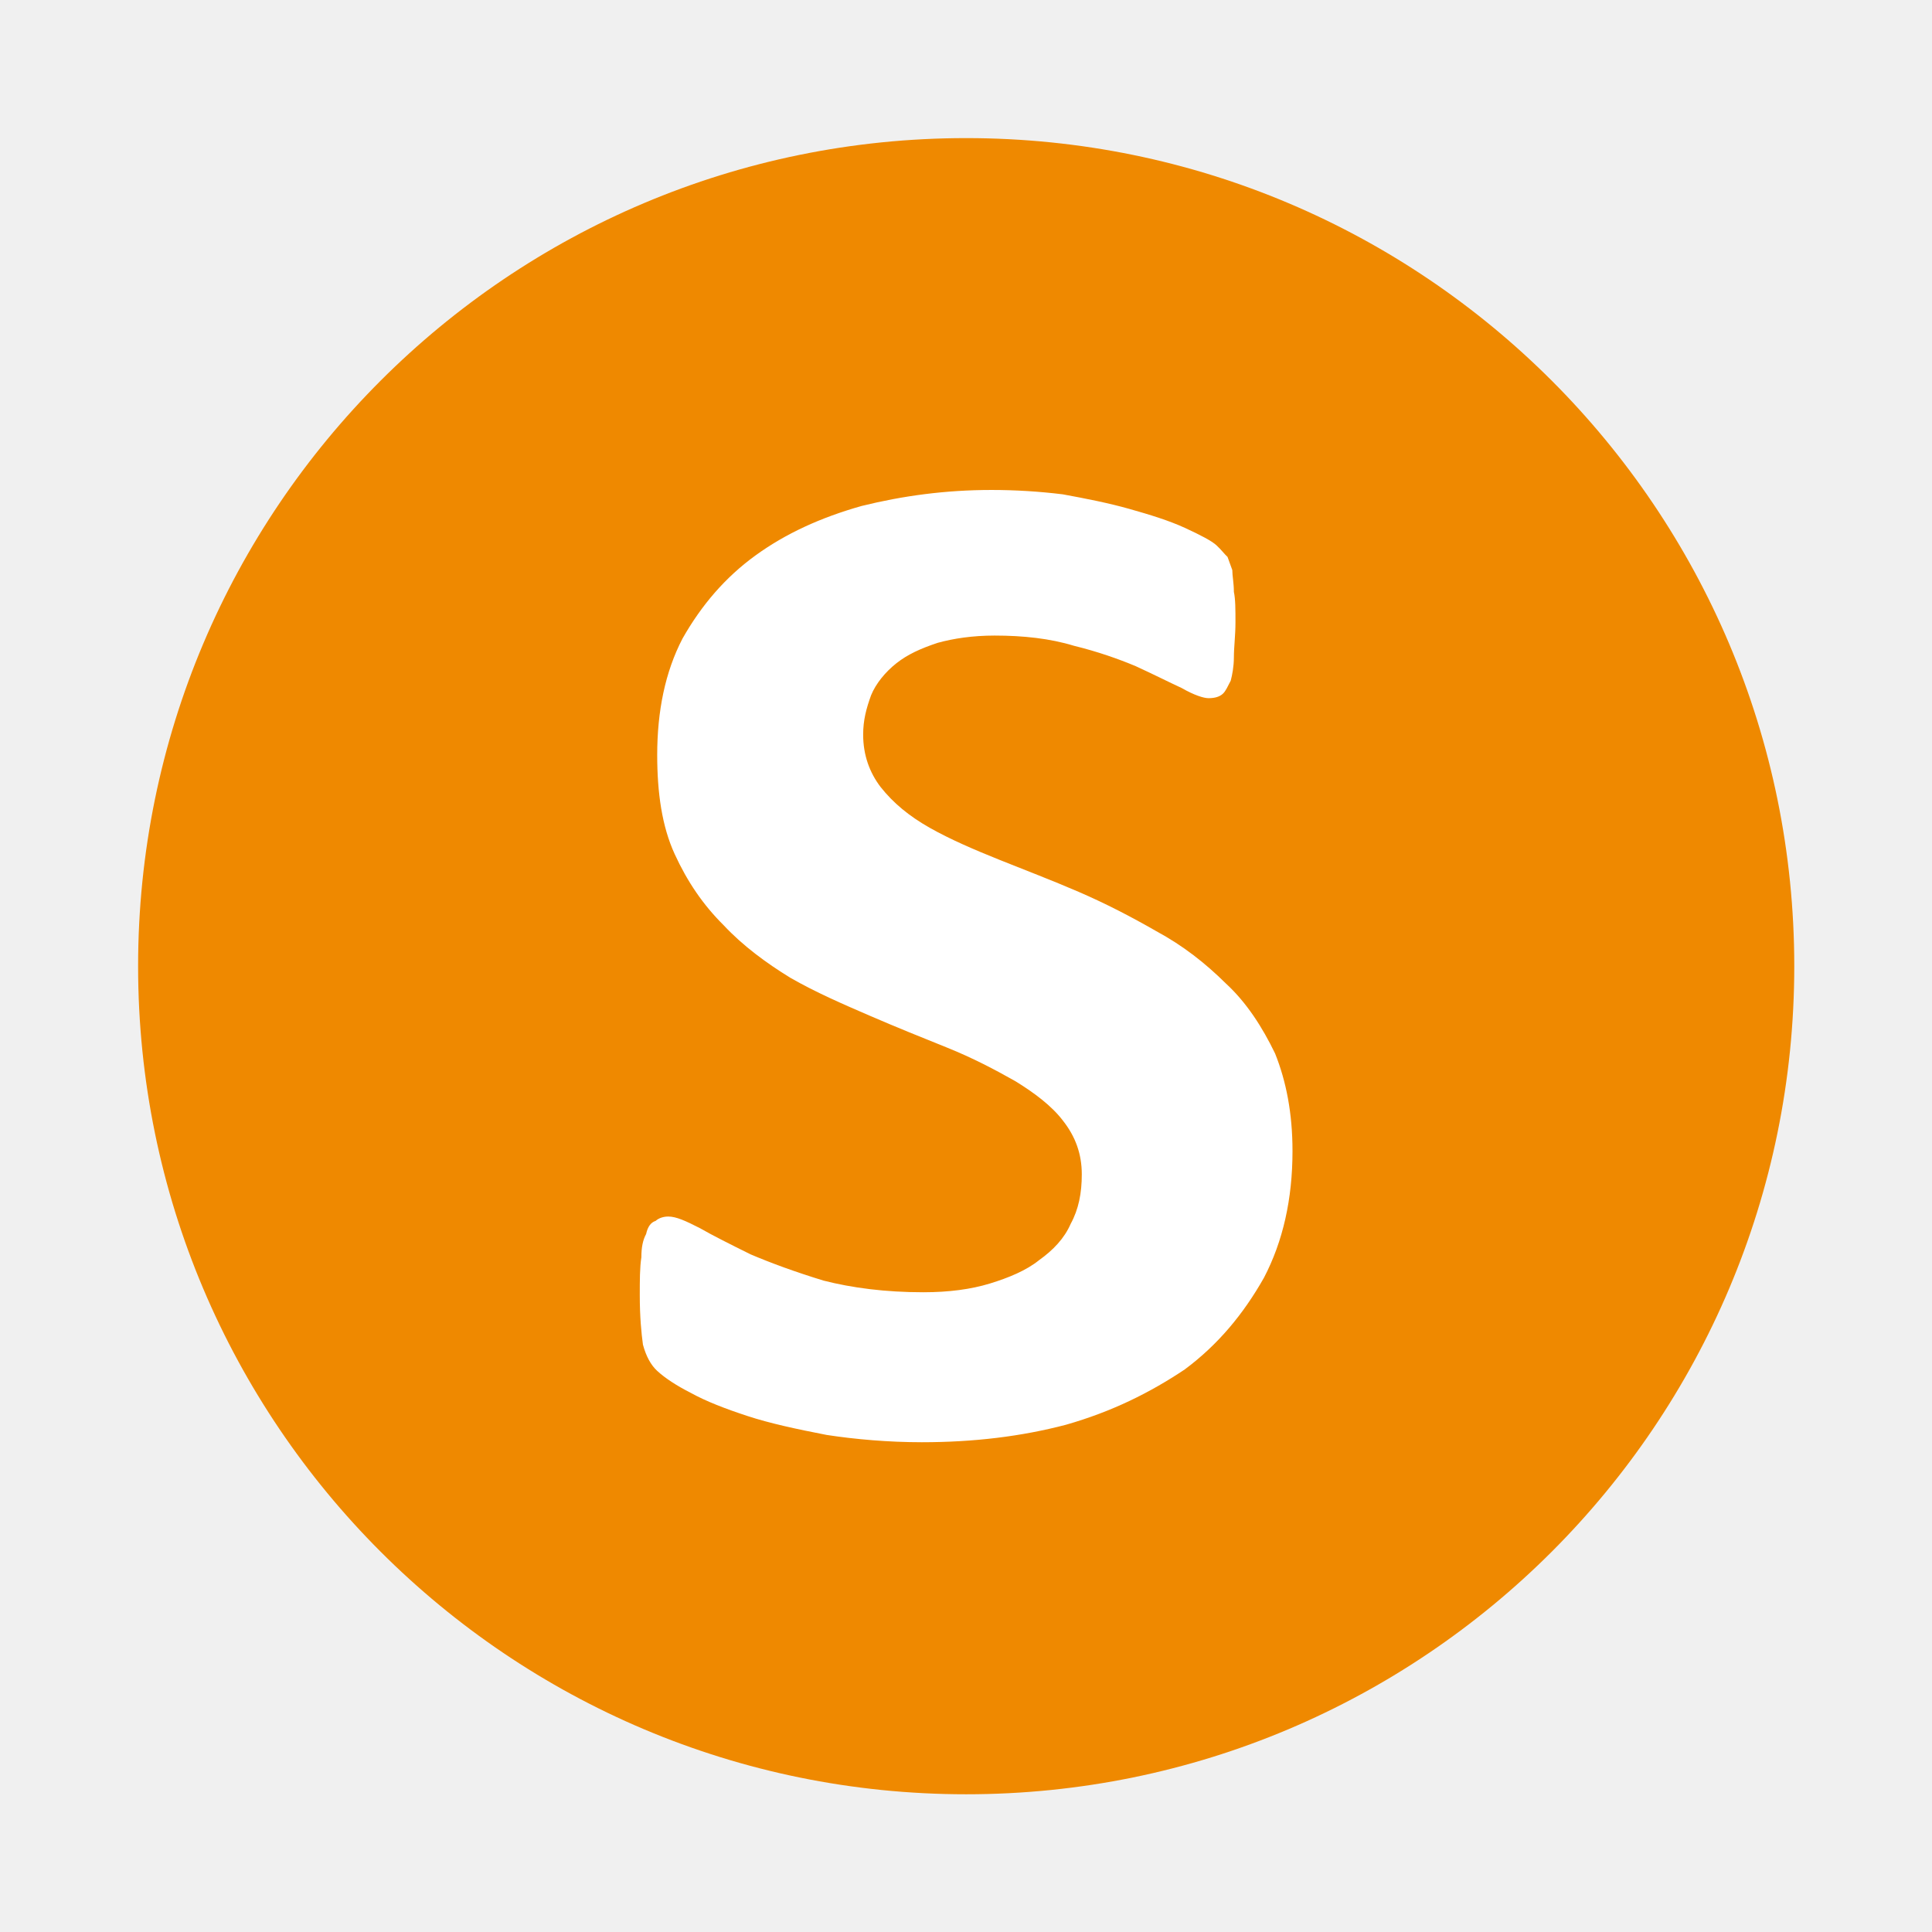
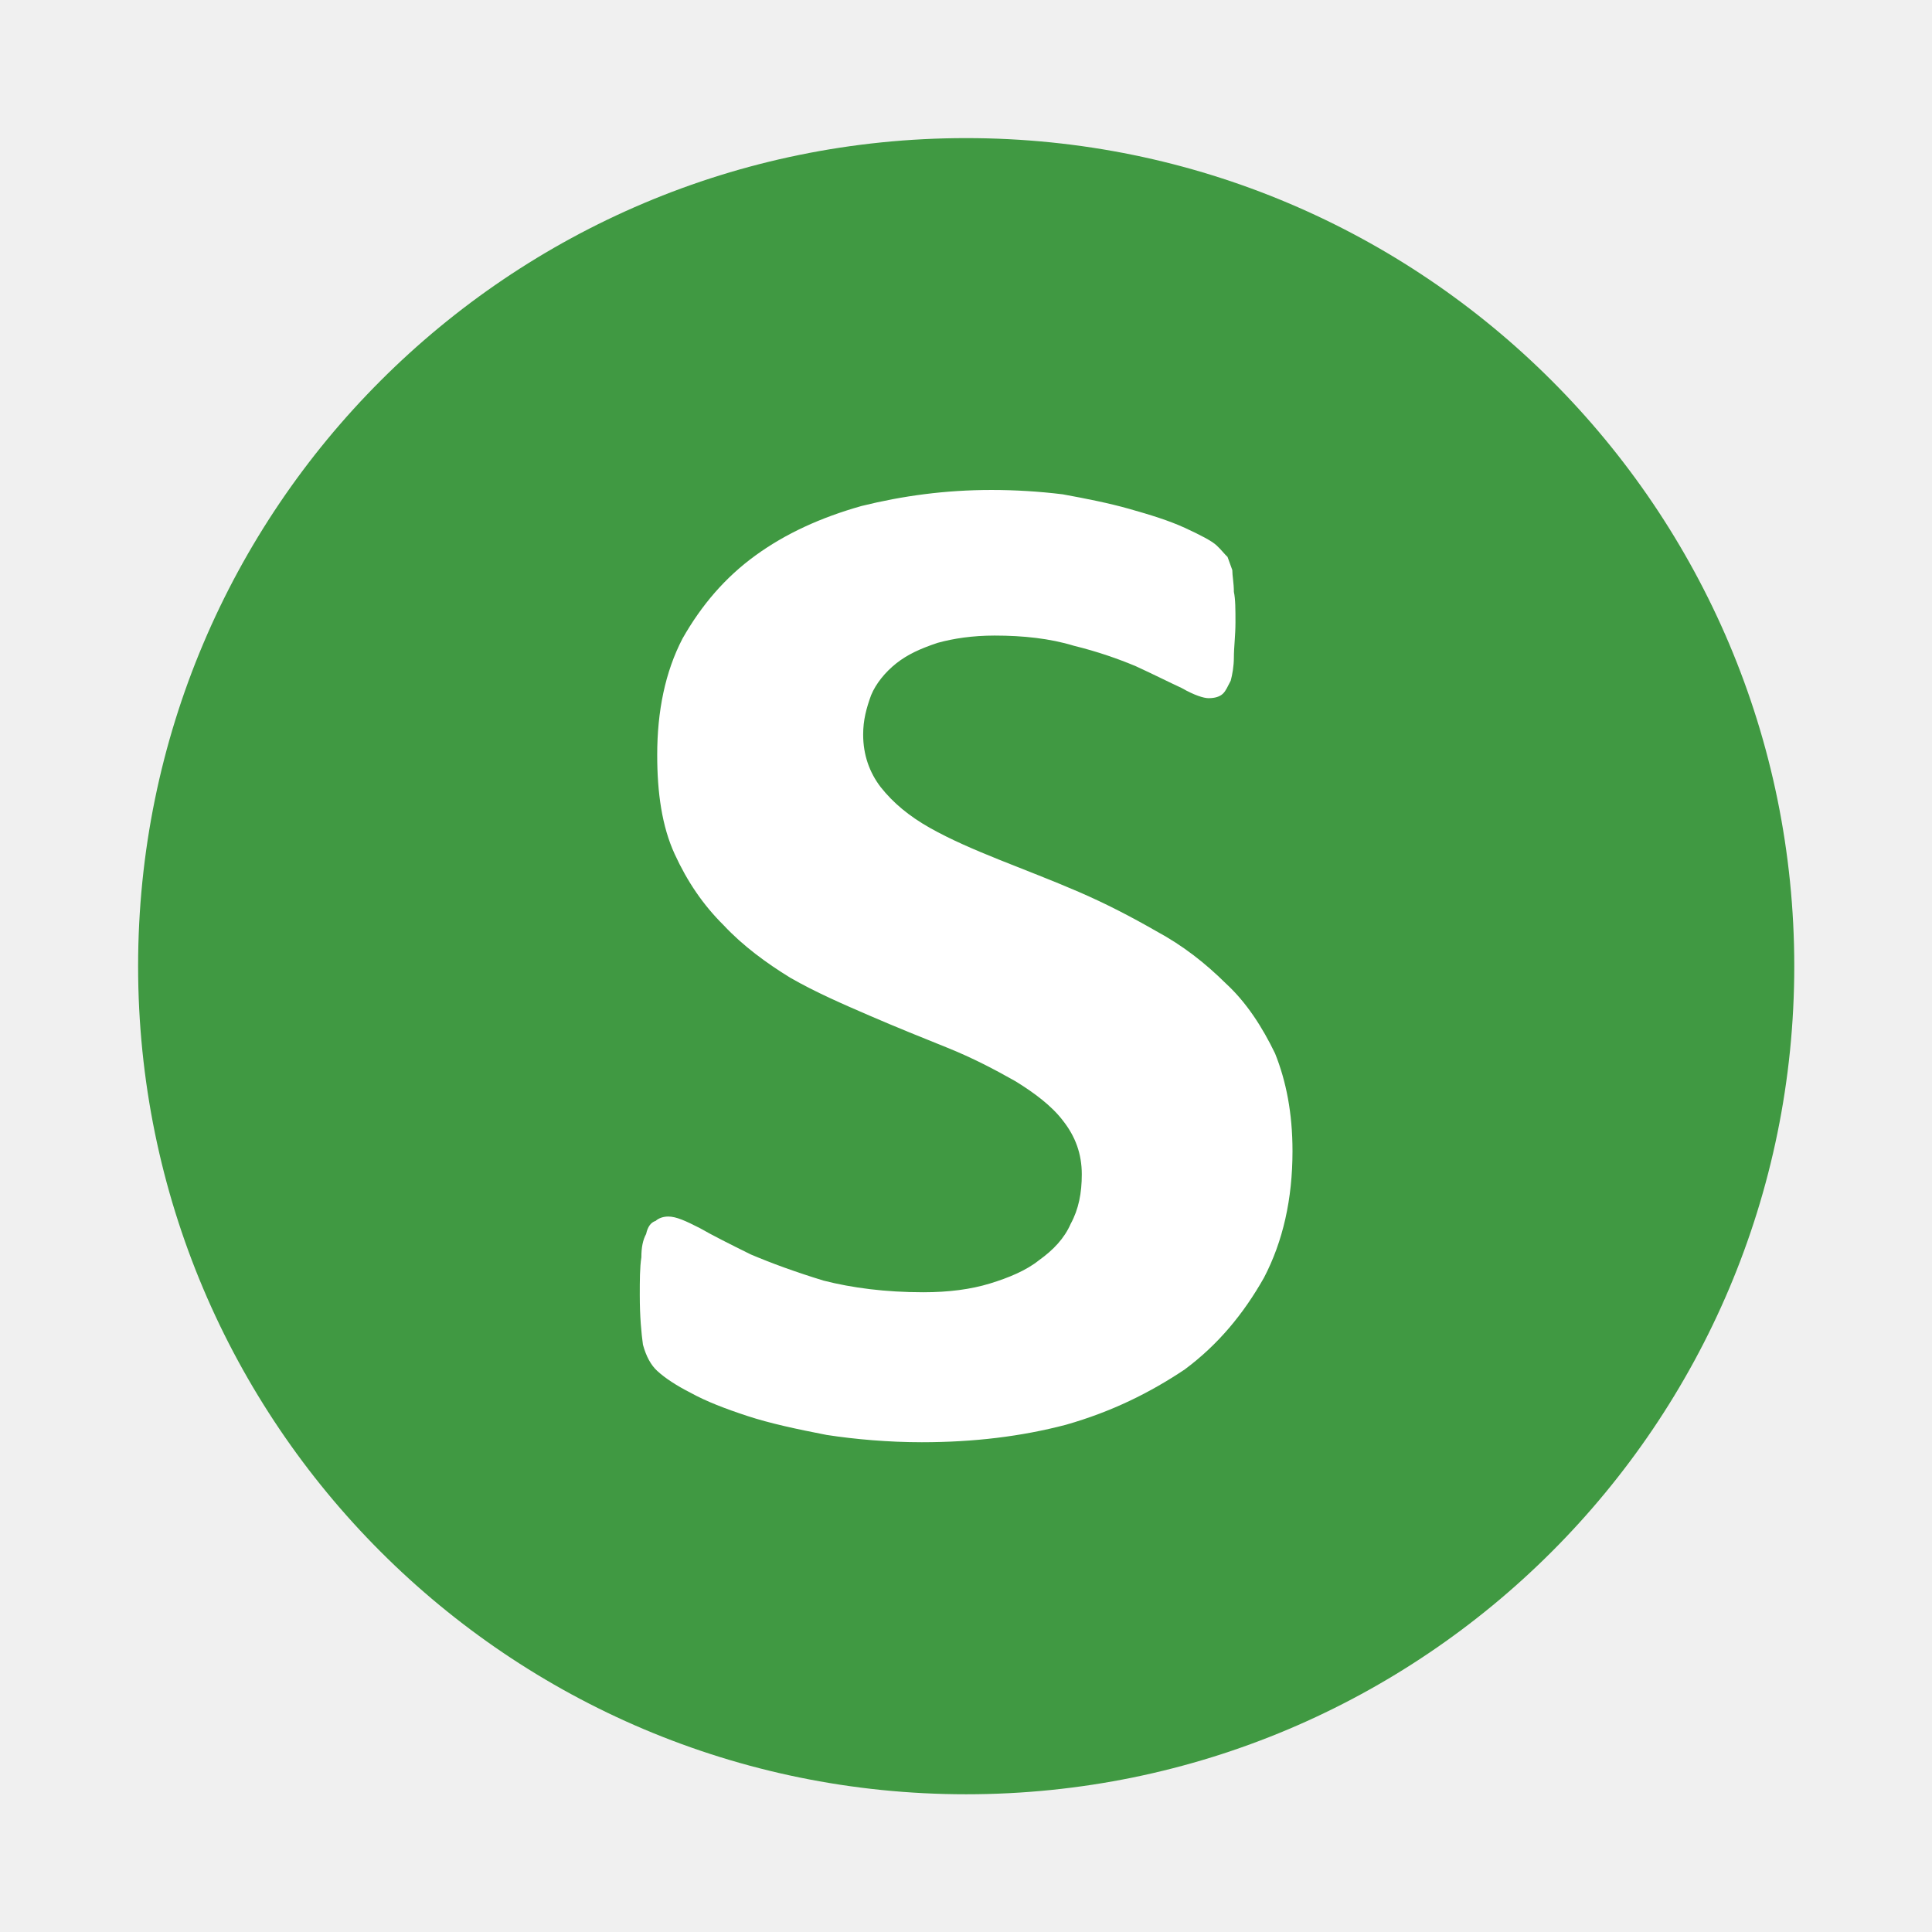
<svg xmlns="http://www.w3.org/2000/svg" width="100%" height="100%" viewBox="0 0 512 512" version="1.1" xml:space="preserve" style="fill-rule:evenodd;clip-rule:evenodd;stroke-linejoin:round;stroke-miterlimit:2;">
  <g transform="matrix(0.857227,0,0,0.857227,36.6,36.6)">
-     <circle cx="256" cy="256" r="256" style="fill:rgb(239,137,0);" />
+     <circle cx="256" cy="256" r="256" style="fill:rgb(64,153,66);" />
  </g>
  <g transform="matrix(34.9874,0,0,32.1561,-6196.13,-6104.58)">
    <g transform="matrix(12,0,0,12,181.57,201.596)">
      <path d="M0.443,-0.189C0.443,-0.156 0.437,-0.127 0.425,-0.102C0.412,-0.077 0.396,-0.056 0.375,-0.039C0.353,-0.023 0.329,-0.01 0.3,-0.001C0.272,0.007 0.242,0.011 0.209,0.011C0.188,0.011 0.167,0.009 0.149,0.006C0.13,0.002 0.113,-0.002 0.099,-0.007C0.085,-0.012 0.073,-0.017 0.063,-0.023C0.054,-0.028 0.047,-0.033 0.042,-0.038C0.038,-0.042 0.035,-0.048 0.033,-0.056C0.032,-0.064 0.031,-0.075 0.031,-0.09C0.031,-0.1 0.031,-0.109 0.032,-0.116C0.032,-0.123 0.033,-0.128 0.035,-0.132C0.036,-0.137 0.038,-0.14 0.041,-0.141C0.043,-0.143 0.046,-0.144 0.049,-0.144C0.054,-0.144 0.06,-0.141 0.069,-0.136C0.077,-0.131 0.088,-0.125 0.101,-0.118C0.114,-0.112 0.129,-0.106 0.147,-0.1C0.165,-0.095 0.186,-0.092 0.21,-0.092C0.226,-0.092 0.24,-0.094 0.252,-0.098C0.264,-0.102 0.275,-0.107 0.283,-0.114C0.292,-0.121 0.299,-0.129 0.303,-0.139C0.308,-0.149 0.31,-0.16 0.31,-0.173C0.31,-0.187 0.306,-0.199 0.298,-0.21C0.291,-0.22 0.28,-0.229 0.268,-0.237C0.255,-0.245 0.241,-0.253 0.225,-0.26C0.209,-0.267 0.193,-0.274 0.176,-0.282C0.159,-0.29 0.142,-0.298 0.126,-0.308C0.111,-0.318 0.096,-0.33 0.084,-0.344C0.071,-0.358 0.061,-0.374 0.053,-0.393C0.045,-0.412 0.042,-0.435 0.042,-0.461C0.042,-0.491 0.047,-0.518 0.058,-0.541C0.07,-0.564 0.085,-0.583 0.104,-0.598C0.123,-0.613 0.145,-0.624 0.171,-0.632C0.197,-0.639 0.224,-0.643 0.253,-0.643C0.268,-0.643 0.283,-0.642 0.298,-0.64C0.313,-0.637 0.327,-0.634 0.34,-0.63C0.353,-0.626 0.365,-0.622 0.375,-0.617C0.385,-0.612 0.392,-0.608 0.395,-0.605C0.398,-0.602 0.4,-0.599 0.402,-0.597C0.403,-0.594 0.404,-0.591 0.405,-0.588C0.405,-0.584 0.406,-0.579 0.406,-0.573C0.407,-0.568 0.407,-0.561 0.407,-0.552C0.407,-0.543 0.406,-0.535 0.406,-0.528C0.406,-0.522 0.405,-0.516 0.404,-0.512C0.402,-0.508 0.401,-0.505 0.399,-0.503C0.397,-0.501 0.394,-0.5 0.39,-0.5C0.387,-0.5 0.381,-0.502 0.373,-0.507C0.365,-0.511 0.356,-0.516 0.344,-0.522C0.333,-0.527 0.32,-0.532 0.305,-0.536C0.29,-0.541 0.273,-0.543 0.255,-0.543C0.241,-0.543 0.229,-0.541 0.219,-0.538C0.208,-0.534 0.2,-0.53 0.193,-0.524C0.186,-0.518 0.18,-0.51 0.177,-0.502C0.174,-0.493 0.172,-0.485 0.172,-0.475C0.172,-0.461 0.176,-0.449 0.183,-0.439C0.191,-0.428 0.201,-0.419 0.214,-0.411C0.227,-0.403 0.242,-0.396 0.258,-0.389C0.274,-0.382 0.291,-0.375 0.308,-0.367C0.325,-0.359 0.341,-0.35 0.357,-0.34C0.374,-0.33 0.388,-0.318 0.401,-0.304C0.414,-0.291 0.424,-0.274 0.432,-0.256C0.439,-0.237 0.443,-0.215 0.443,-0.189Z" style="fill:white;fill-rule:nonzero;" />
    </g>
  </g>
</svg>
